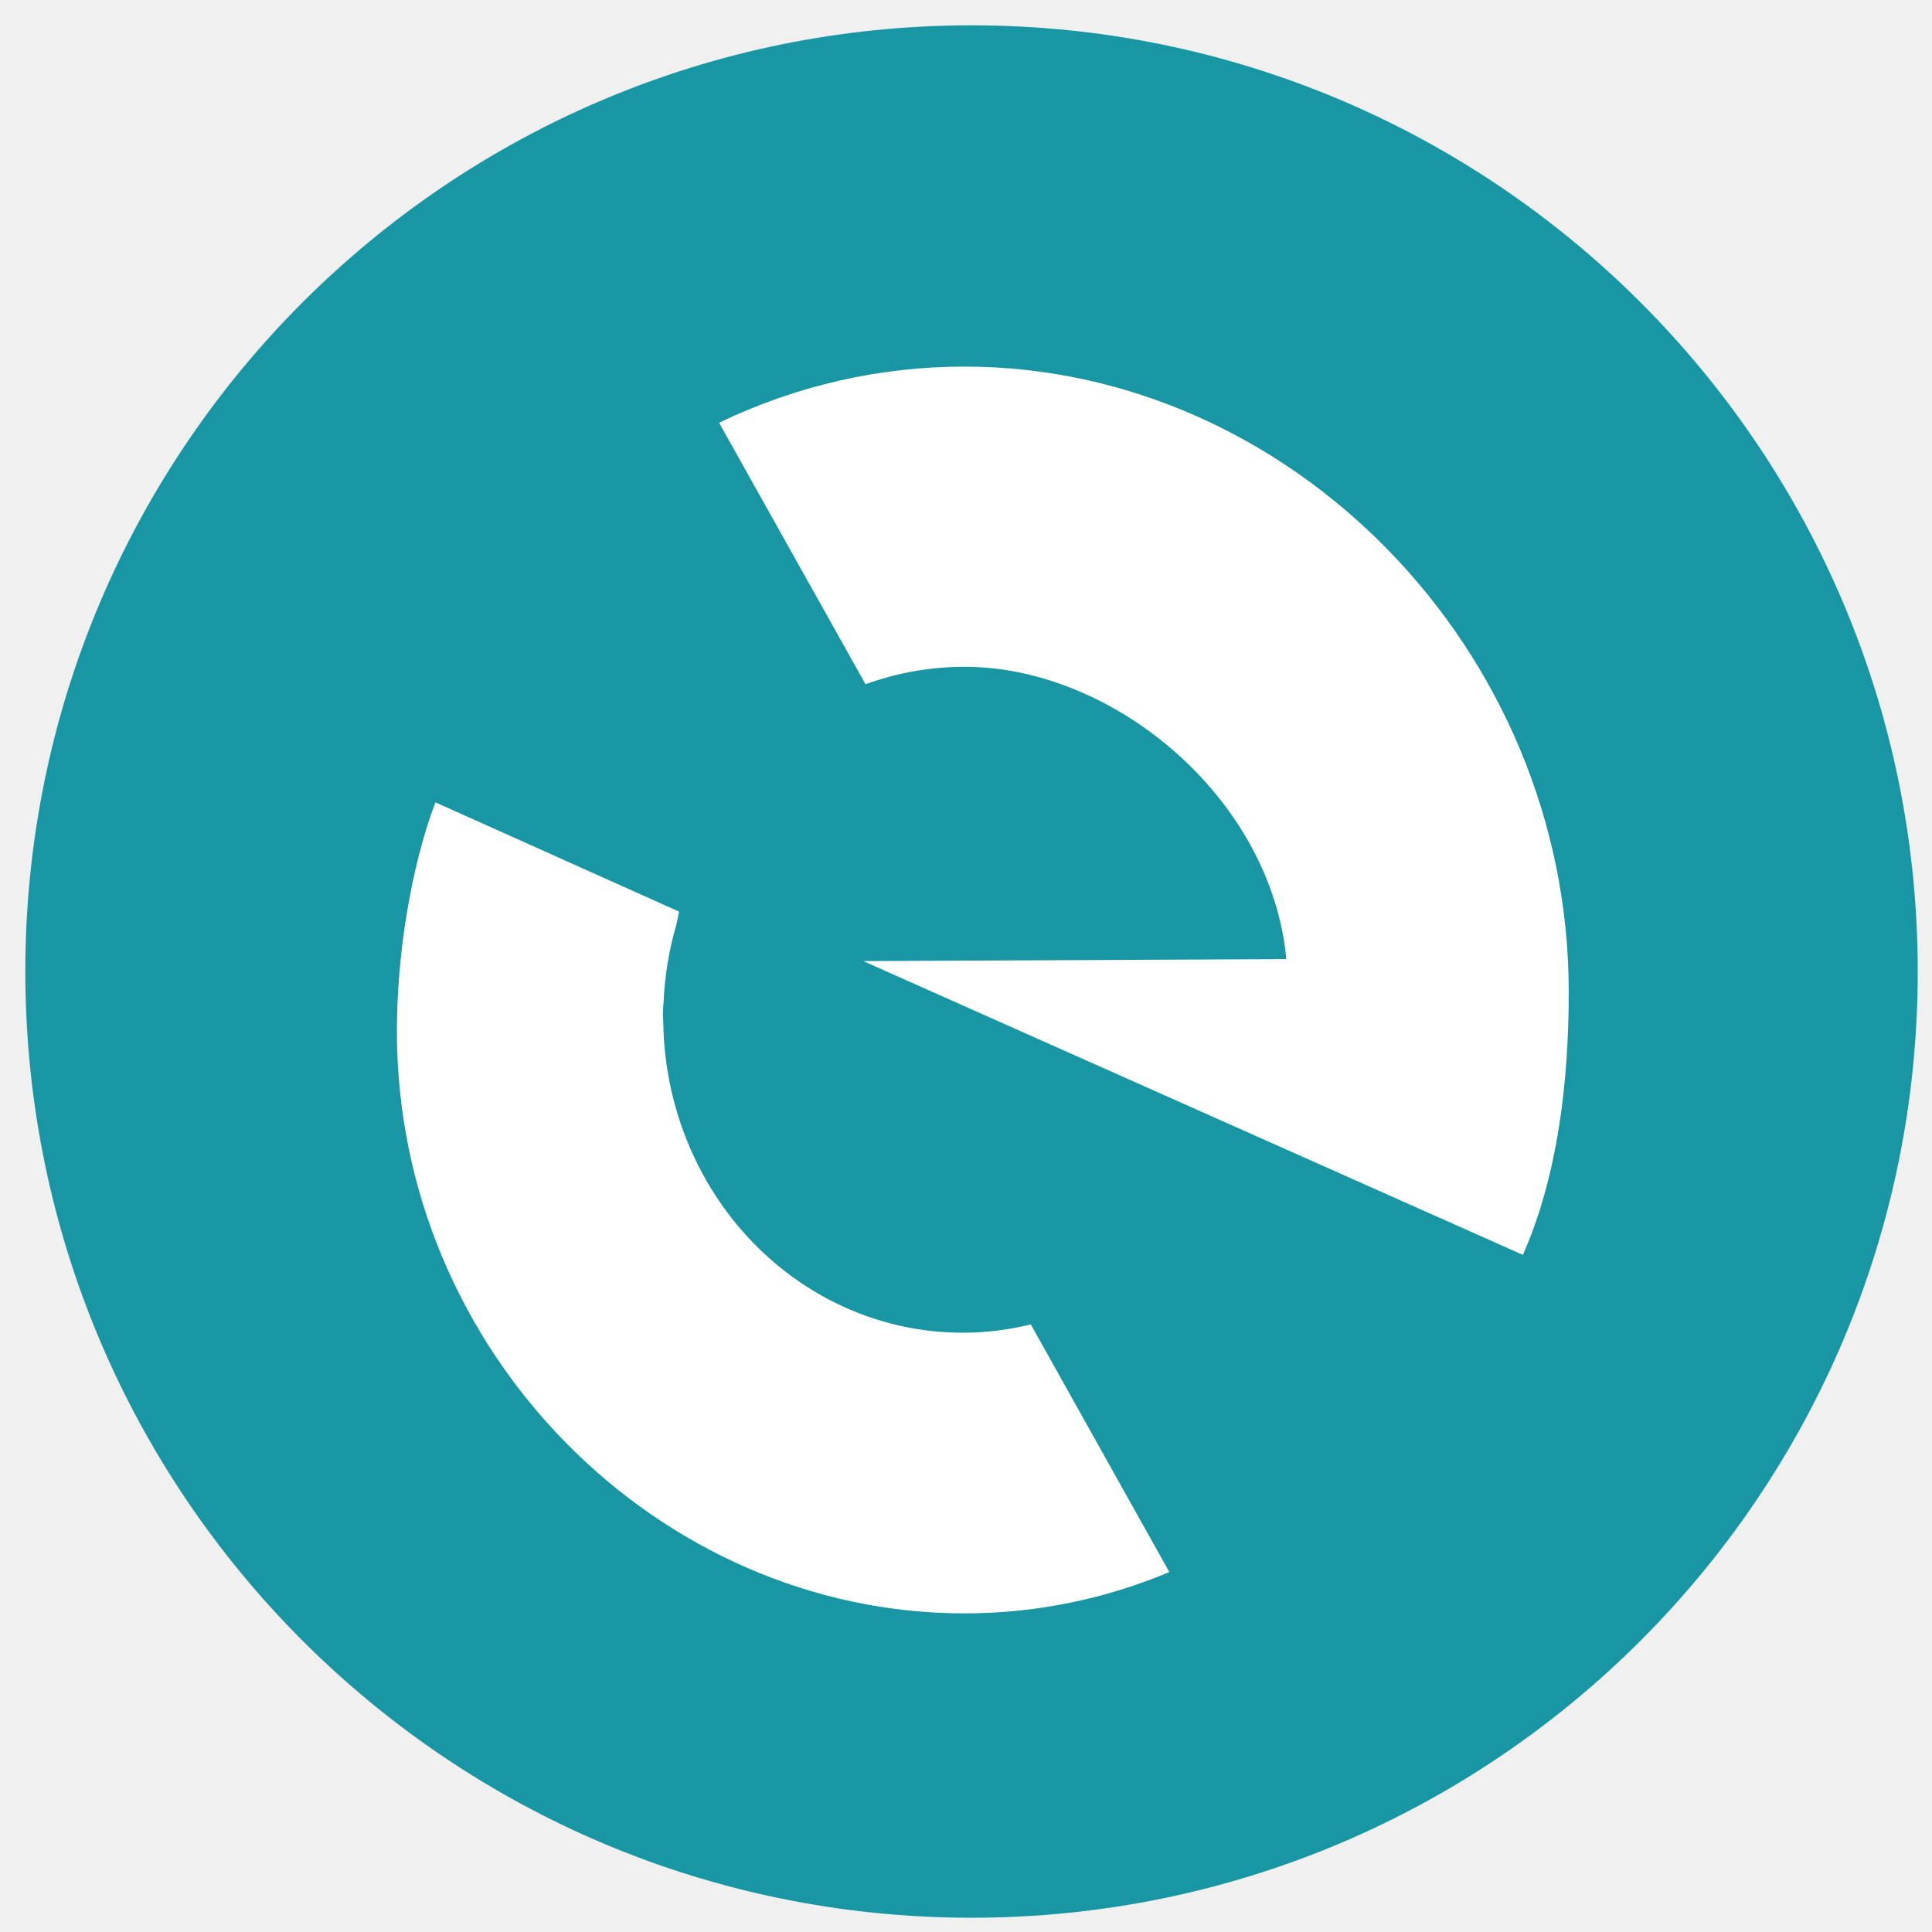
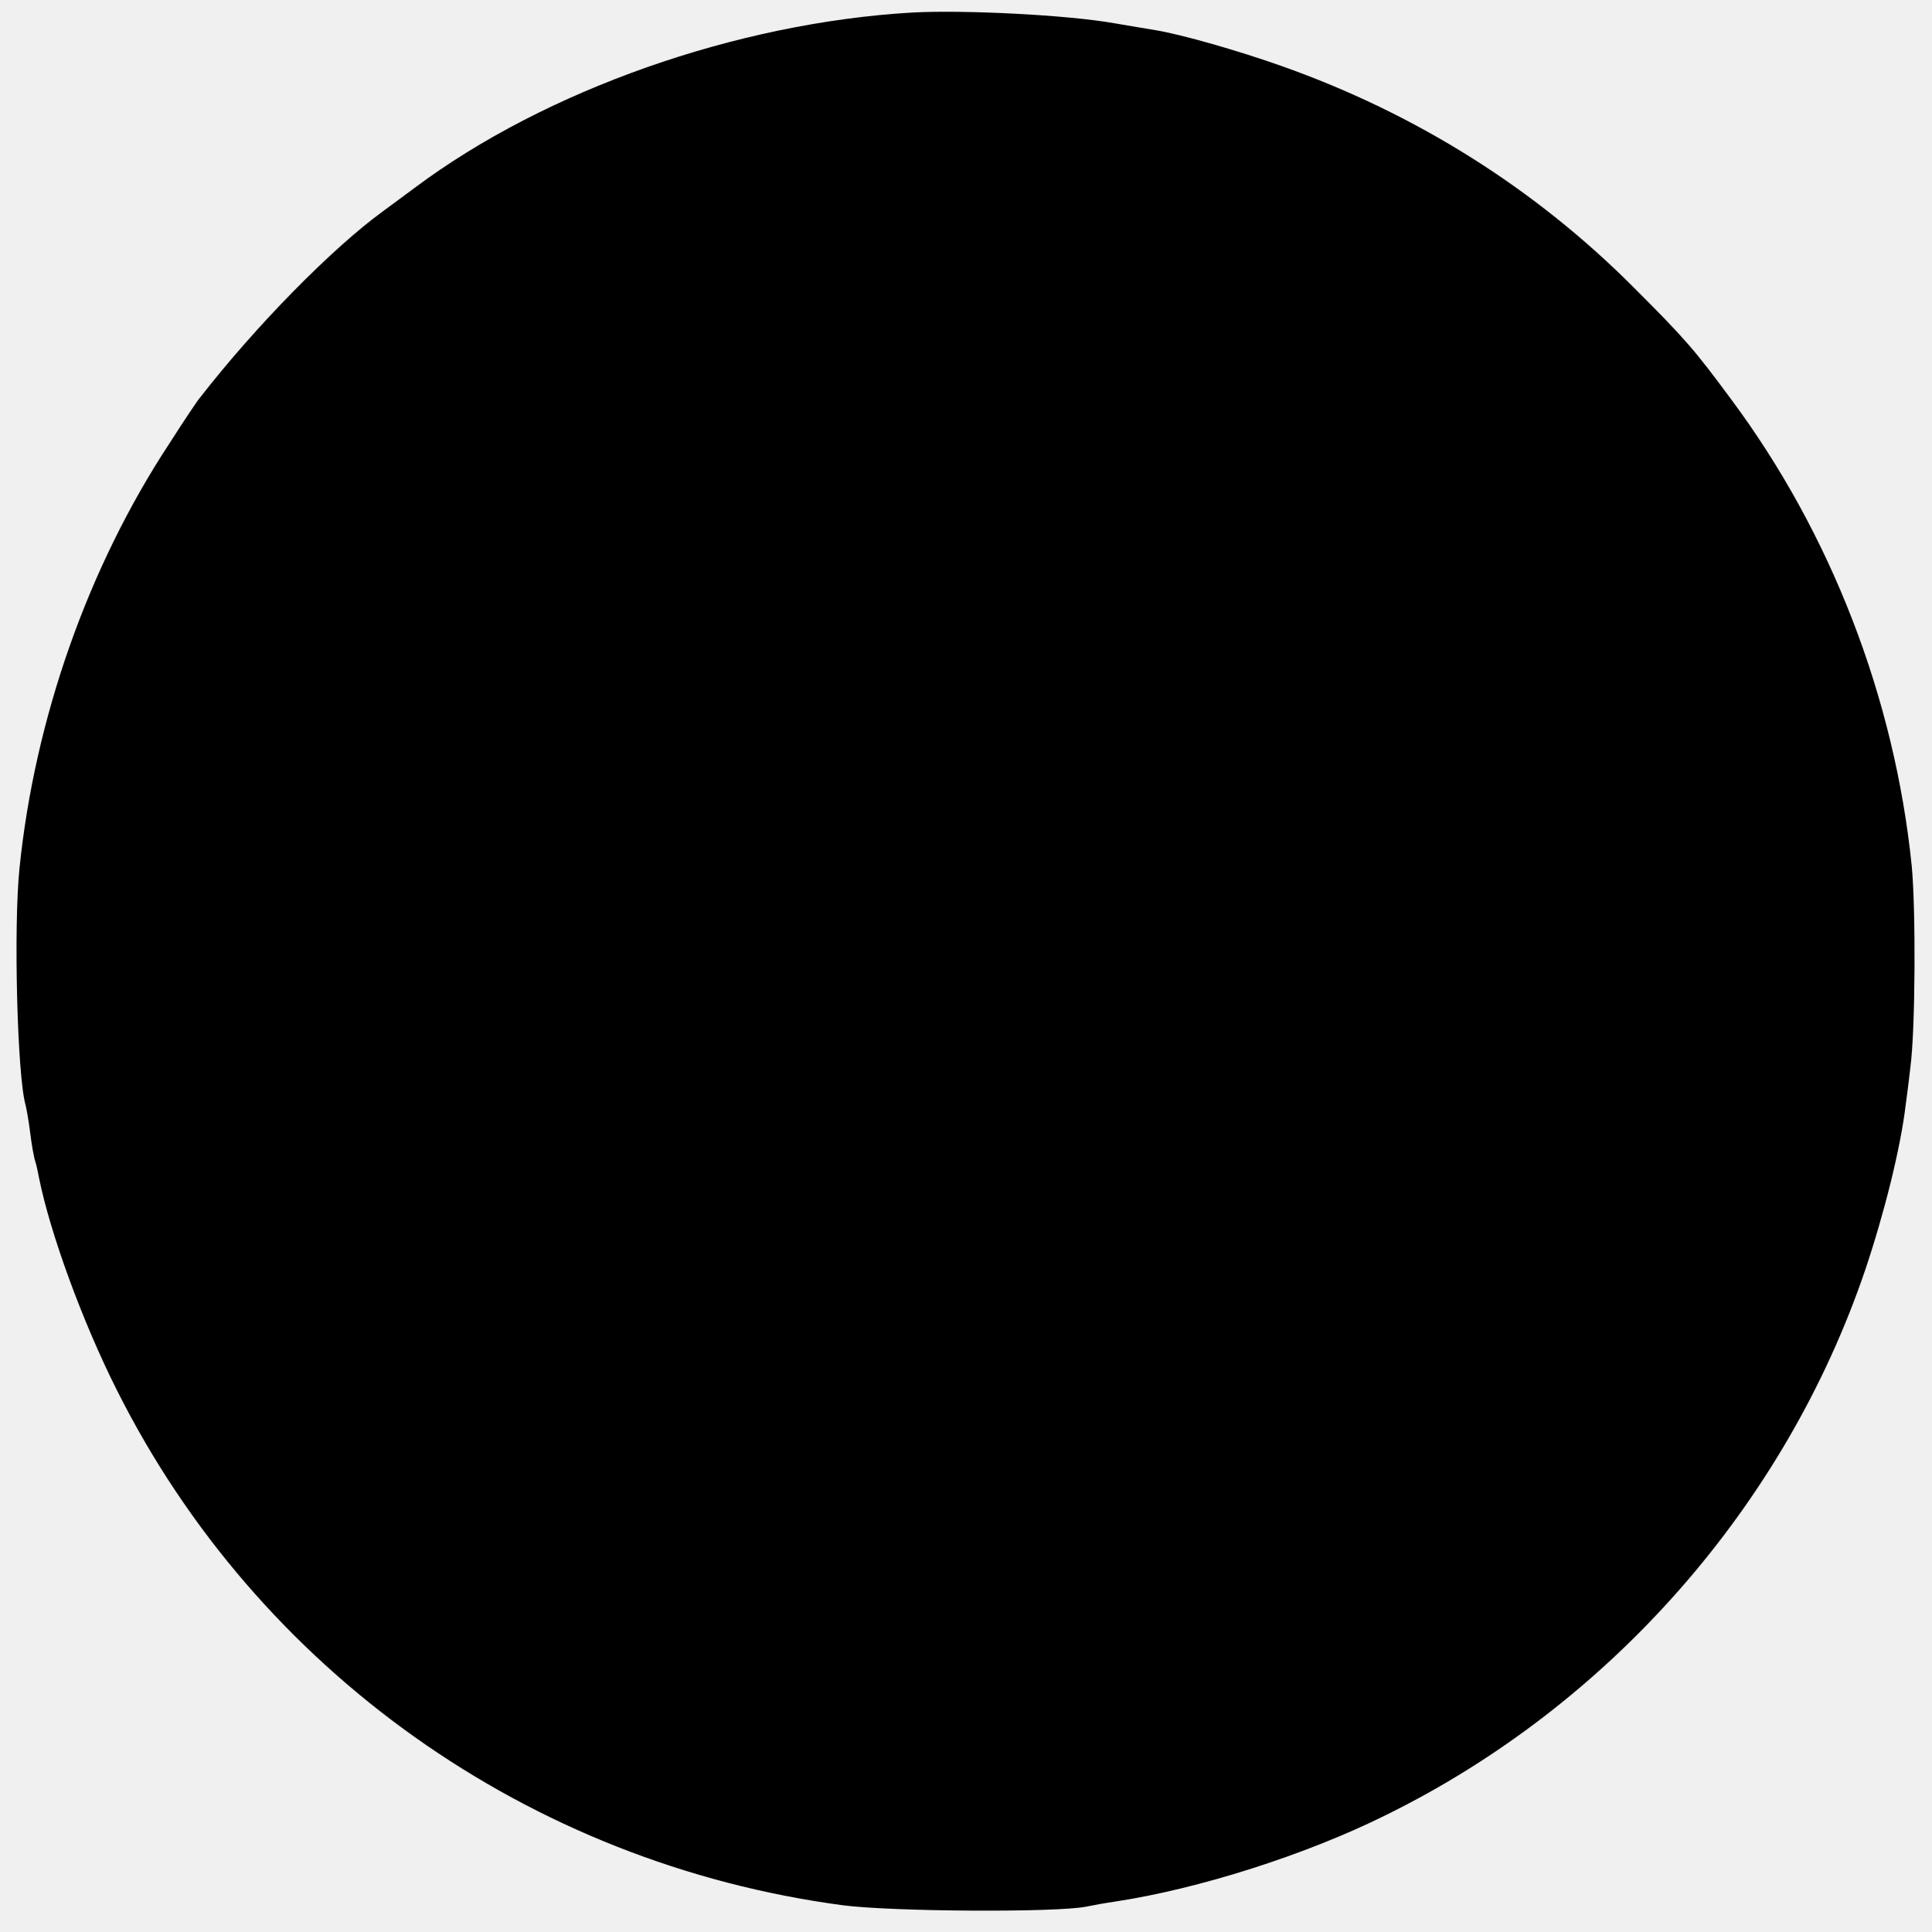
- <svg xmlns="http://www.w3.org/2000/svg" width="37px" height="37px" viewBox="0 0 37 37" version="1.1">
-   <g id="Symbols" stroke="none" stroke-width="1" fill="none" fill-rule="evenodd">
-     <g id="nav-bar-white" transform="translate(-3, -3)" fill-rule="nonzero">
-       <g id="MEW-logo" transform="translate(3, 2)">
-         <g id="Group-19" transform="translate(0, 1)">
-           <circle id="Oval" fill="#FFFFFF" cx="17.909" cy="18.606" r="15.333" />
-           <path d="M18.606,0.485 C8.598,0.485 0.485,8.598 0.485,18.606 C0.485,28.615 8.598,36.727 18.606,36.727 C28.615,36.727 36.727,28.615 36.727,18.606 C36.727,8.598 28.615,0.485 18.606,0.485 M18.464,30.898 C12.615,30.898 7.601,25.906 7.601,19.749 C7.601,18.303 7.862,16.634 8.338,15.366 L13.006,17.459 C12.991,17.527 12.971,17.617 12.95,17.719 C12.811,18.198 12.73,18.694 12.708,19.194 C12.698,19.294 12.694,19.394 12.697,19.493 C12.697,19.516 12.7,19.539 12.702,19.562 C12.723,21.391 13.531,23.112 14.9,24.24 C16.268,25.368 18.049,25.781 19.741,25.364 L22.394,30.107 C21.145,30.631 19.812,30.9 18.468,30.898 M16.532,18.406 L24.635,18.368 C24.345,15.278 21.324,12.77 18.475,12.77 C17.829,12.77 17.187,12.882 16.576,13.104 L13.771,8.096 C15.247,7.385 16.851,7.019 18.474,7.021 C24.712,7.021 30.043,12.435 30.043,18.992 C30.043,20.759 29.826,22.526 29.166,24.033 L16.532,18.406 Z" id="Shape" fill="#1896A4" />
-         </g>
-       </g>
-     </g>
+ <svg xmlns="http://www.w3.org/2000/svg" version="1.0" width="416pt" height="416pt" viewBox="0 0 416 416" preserveAspectRatio="xMidYMid meet">
+   <g transform="translate(0,416) scale(0.1,-0.1)" fill="#000000" stroke="none">
+     <path d="M1965 4133 c-378 -22 -790 -167 -1071 -377 -23 -17 -54 -40 -69 -51 -110 -80 -274 -247 -393 -400 -5 -5 -35 -50 -67 -100 -175 -266 -290 -592 -323 -915 -13 -125 -5 -447 13 -510 2 -8 7 -35 10 -60 3 -25 8 -53 11 -62 3 -9 6 -25 8 -35 24 -119 93 -309 168 -458 303 -604 888 -1019 1563 -1109 105 -14 462 -16 525 -3 14 3 42 8 63 11 178 27 409 100 582 186 484 238 861 668 1033 1175 41 122 76 262 87 355 1 8 6 44 10 80 11 81 12 341 3 435 -37 362 -174 716 -389 1005 -80 108 -98 129 -209 240 -213 214 -471 376 -760 478 -90 32 -215 68 -271 77 -19 3 -59 10 -89 15 -102 18 -324 29 -435 23z" />
  </g>
</svg>
